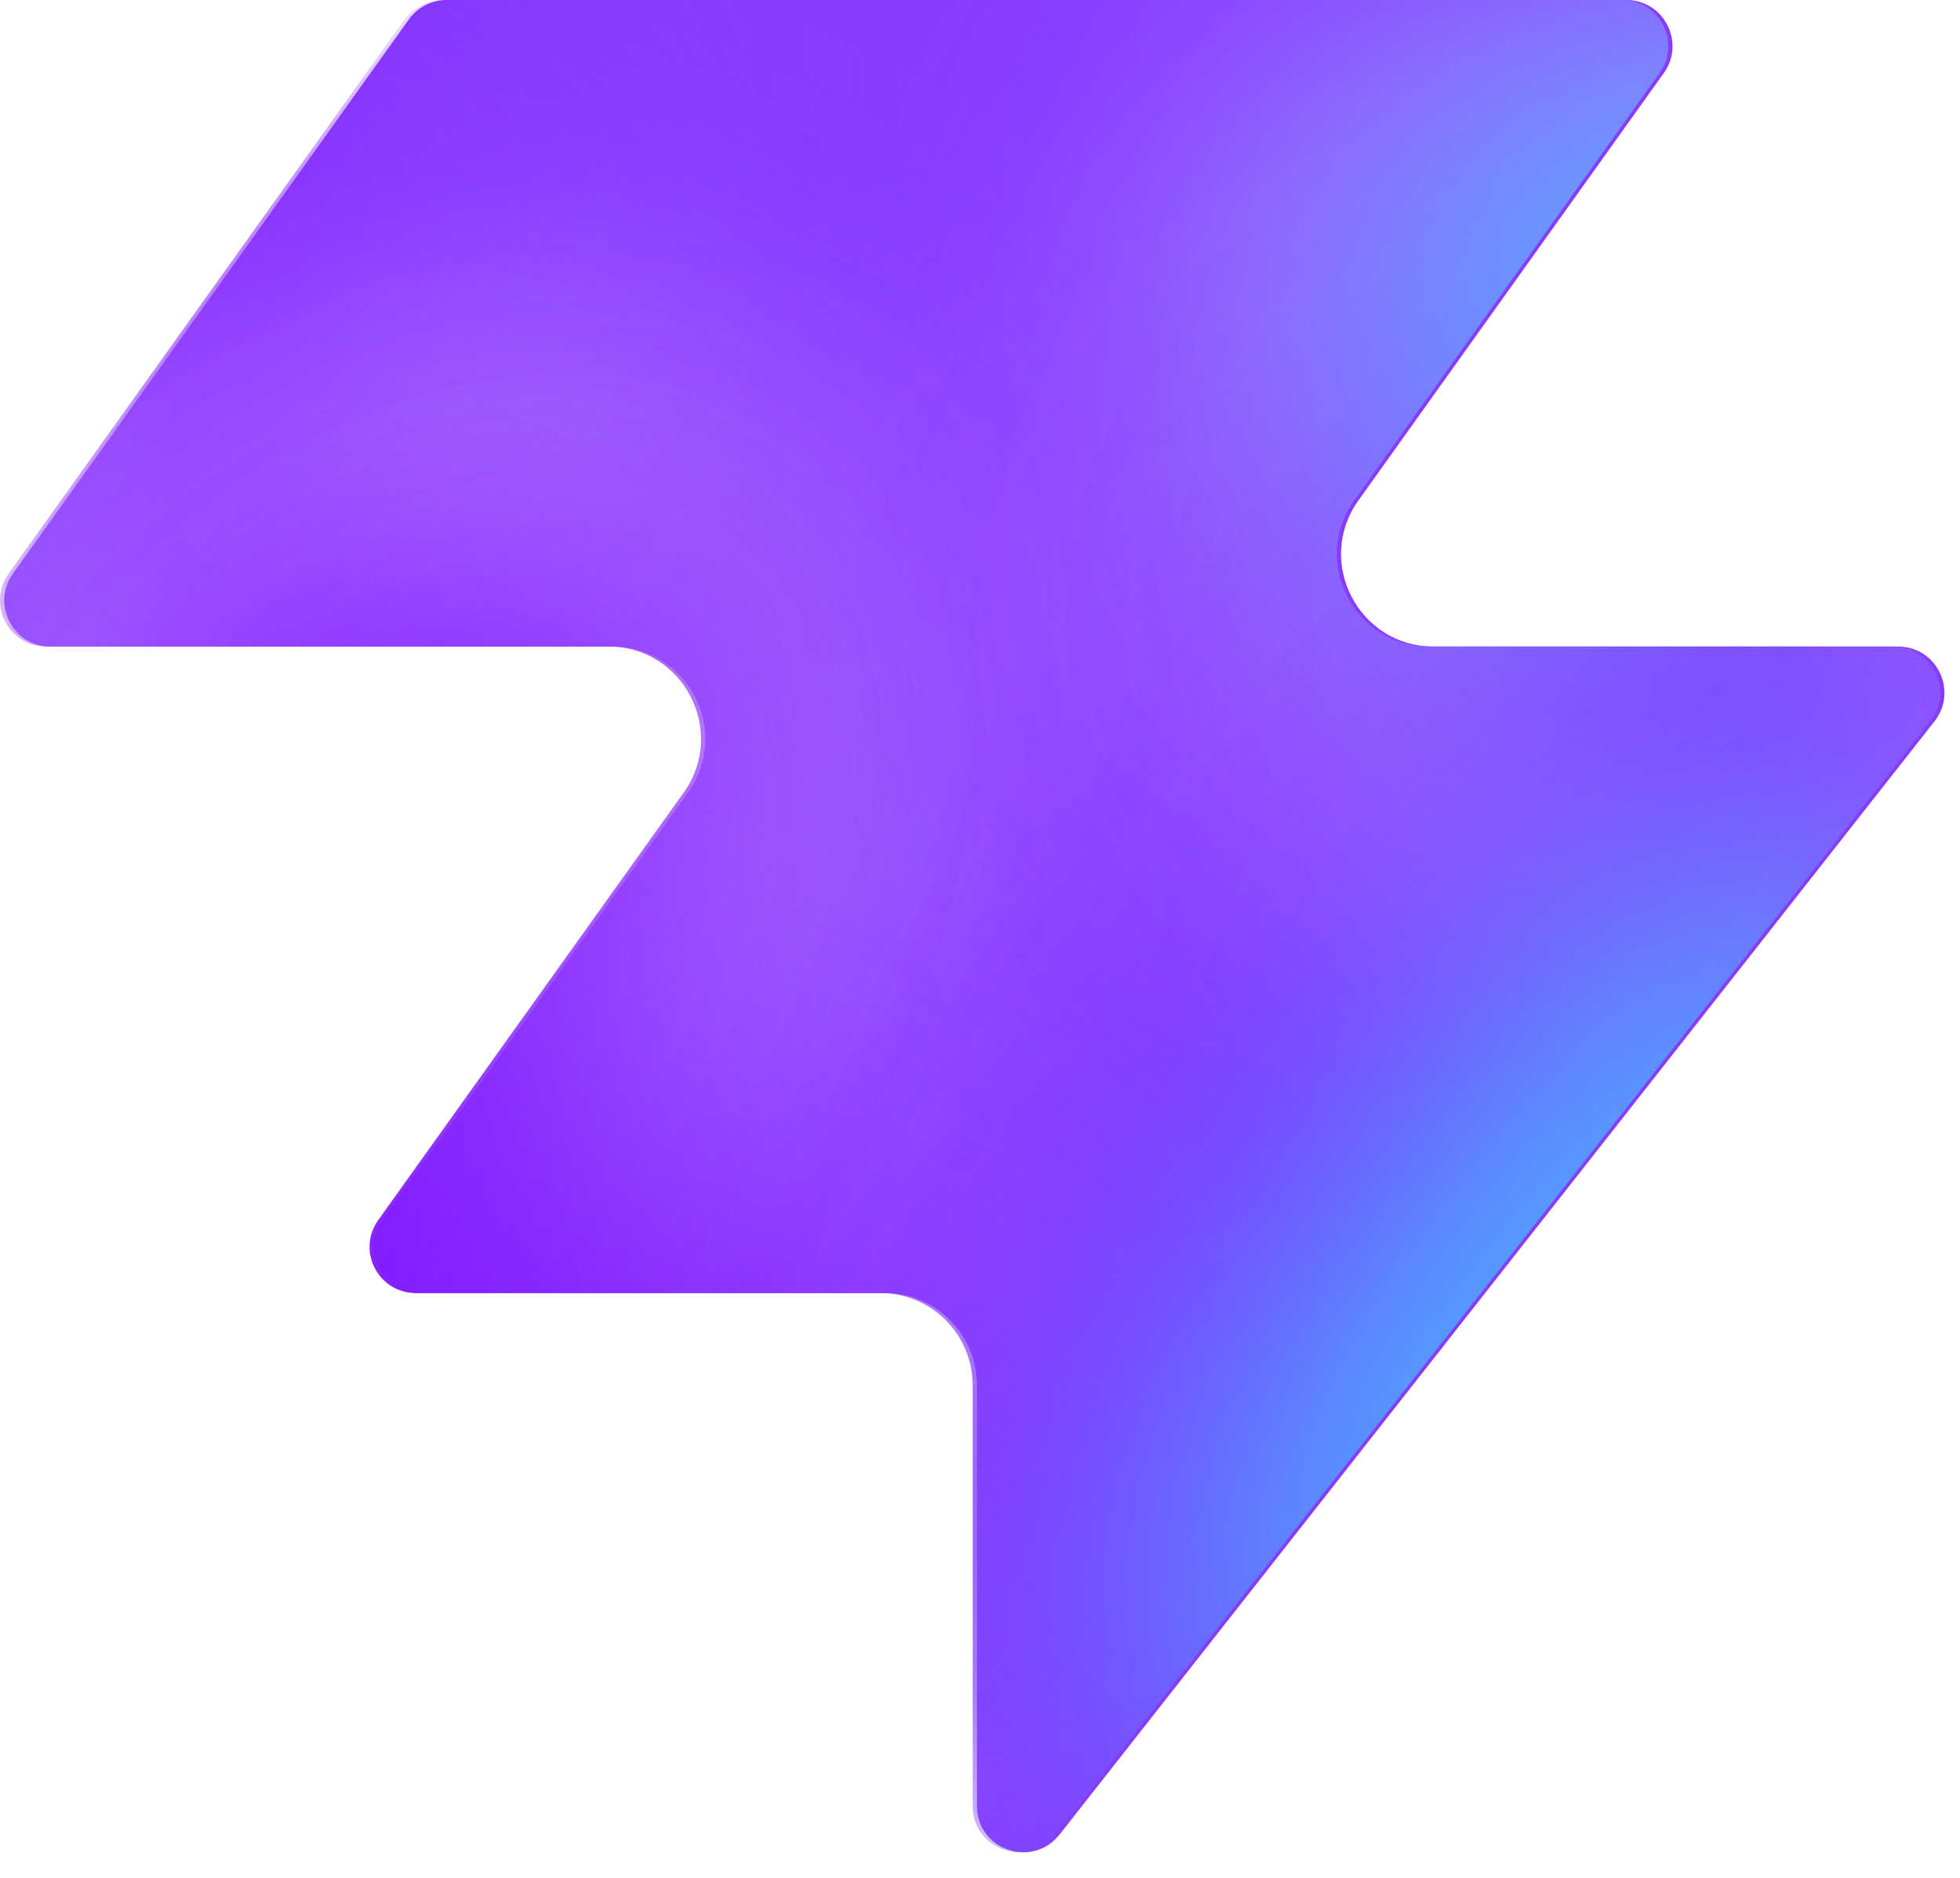
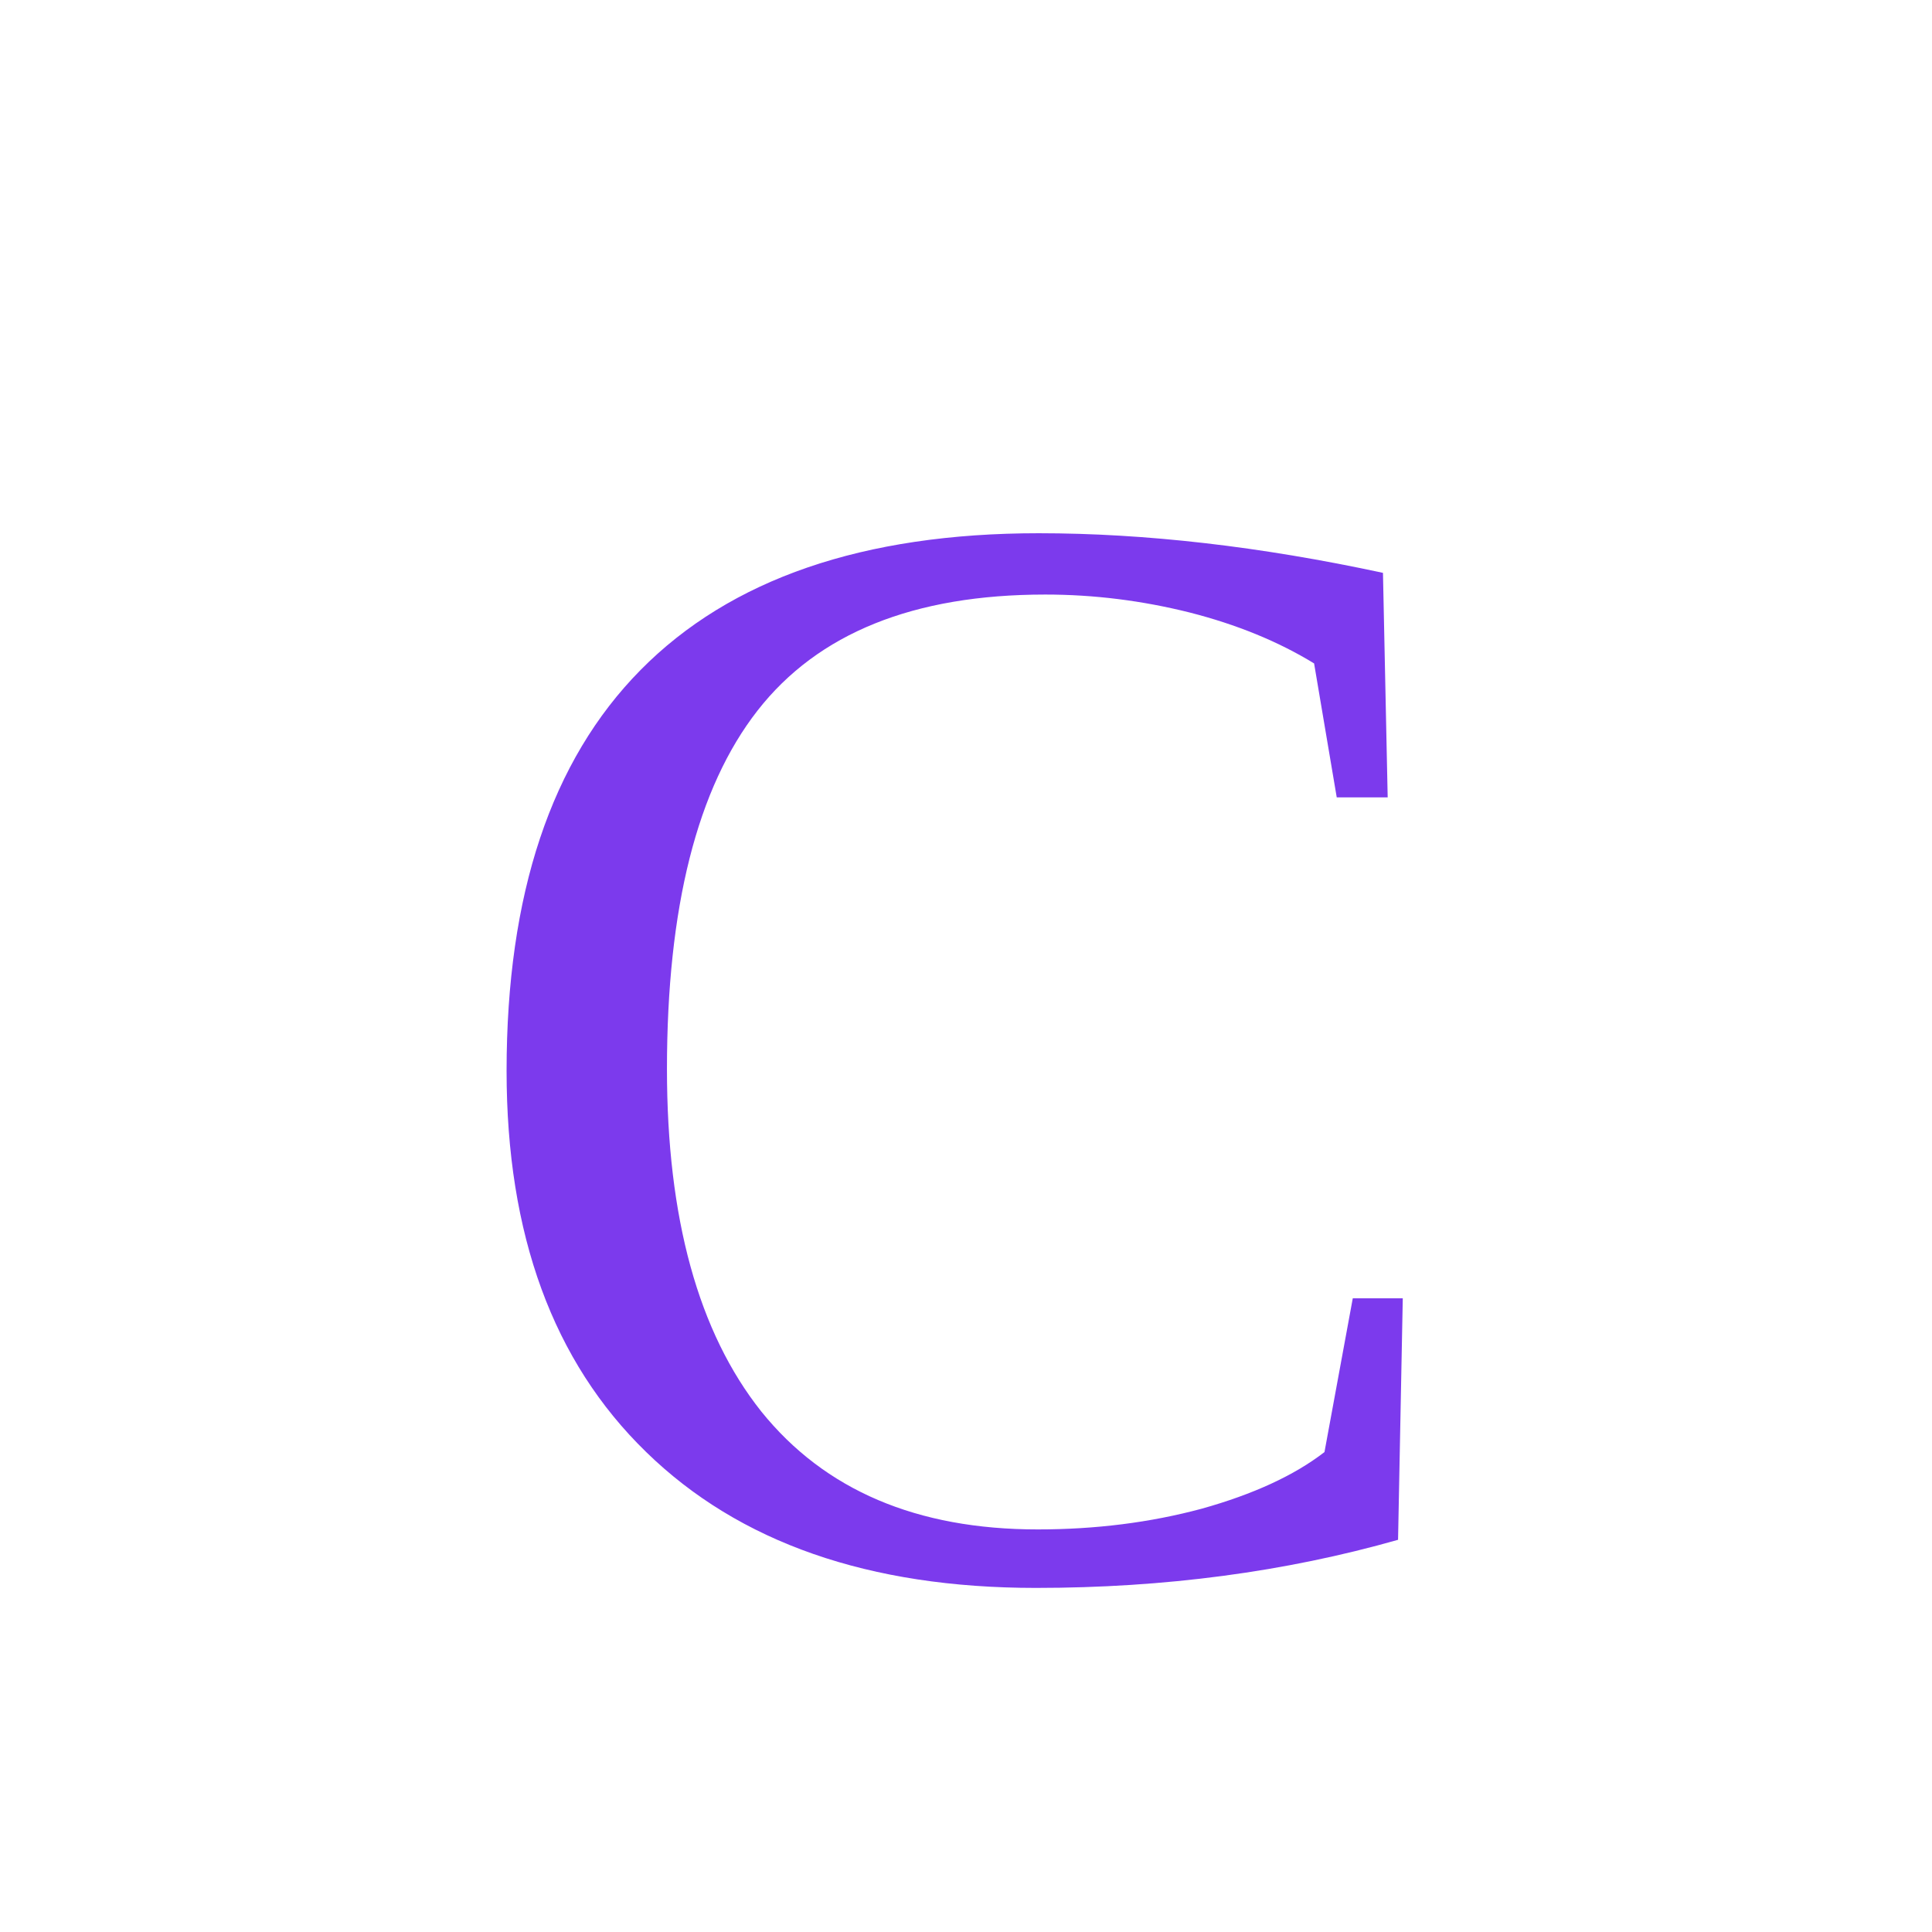
- <svg xmlns="http://www.w3.org/2000/svg" width="48" height="46" fill="none" viewBox="0 0 48 46">
-   <path fill="#863bff" d="M25.946 44.938c-.664.845-2.021.375-2.021-.698V33.937a2.26 2.26 0 0 0-2.262-2.262H10.287c-.92 0-1.456-1.04-.92-1.788l7.48-10.471c1.07-1.497 0-3.578-1.842-3.578H1.237c-.92 0-1.456-1.04-.92-1.788L10.013.474c.214-.297.556-.474.92-.474h28.894c.92 0 1.456 1.04.92 1.788l-7.48 10.471c-1.07 1.498 0 3.579 1.842 3.579h11.377c.943 0 1.473 1.088.89 1.83L25.947 44.94z" style="fill:#863bff;fill:color(display-p3 .525 .23 1);fill-opacity:1" />
-   <mask id="a" width="48" height="46" x="0" y="0" maskUnits="userSpaceOnUse" style="mask-type:alpha">
-     <path fill="#000" d="M25.842 44.938c-.664.844-2.021.375-2.021-.698V33.937a2.26 2.26 0 0 0-2.262-2.262H10.183c-.92 0-1.456-1.04-.92-1.788l7.48-10.471c1.07-1.498 0-3.579-1.842-3.579H1.133c-.92 0-1.456-1.04-.92-1.787L9.91.473c.214-.297.556-.474.92-.474h28.894c.92 0 1.456 1.04.92 1.788l-7.48 10.471c-1.07 1.498 0 3.578 1.842 3.578h11.377c.943 0 1.473 1.088.89 1.832L25.843 44.94z" style="fill:#000;fill-opacity:1" />
-   </mask>
-   <g mask="url(#a)">
-     <g filter="url(#b)">
-       <ellipse cx="5.508" cy="14.704" fill="#ede6ff" rx="5.508" ry="14.704" style="fill:#ede6ff;fill:color(display-p3 .927 .903 1);fill-opacity:1" transform="matrix(.00324 1 1 -.00324 -4.47 31.516)" />
-     </g>
-     <g filter="url(#c)">
-       <ellipse cx="10.399" cy="29.851" fill="#ede6ff" rx="10.399" ry="29.851" style="fill:#ede6ff;fill:color(display-p3 .927 .903 1);fill-opacity:1" transform="matrix(.00324 1 1 -.00324 -39.328 7.883)" />
-     </g>
-     <g filter="url(#d)">
-       <ellipse cx="5.508" cy="30.487" fill="#7e14ff" rx="5.508" ry="30.487" style="fill:#7e14ff;fill:color(display-p3 .492 .077 1);fill-opacity:1" transform="rotate(89.814 -25.913 -14.639)scale(1 -1)" />
-     </g>
-     <g filter="url(#e)">
-       <ellipse cx="5.508" cy="30.599" fill="#7e14ff" rx="5.508" ry="30.599" style="fill:#7e14ff;fill:color(display-p3 .492 .077 1);fill-opacity:1" transform="rotate(89.814 -32.644 -3.334)scale(1 -1)" />
-     </g>
-     <g filter="url(#f)">
-       <ellipse cx="5.508" cy="30.599" fill="#7e14ff" rx="5.508" ry="30.599" style="fill:#7e14ff;fill:color(display-p3 .492 .077 1);fill-opacity:1" transform="matrix(.00324 1 1 -.00324 -34.34 30.47)" />
-     </g>
-     <g filter="url(#g)">
-       <ellipse cx="14.072" cy="22.078" fill="#ede6ff" rx="14.072" ry="22.078" style="fill:#ede6ff;fill:color(display-p3 .927 .903 1);fill-opacity:1" transform="rotate(93.35 24.506 48.493)scale(-1 1)" />
-     </g>
-     <g filter="url(#h)">
-       <ellipse cx="3.47" cy="21.501" fill="#7e14ff" rx="3.47" ry="21.501" style="fill:#7e14ff;fill:color(display-p3 .492 .077 1);fill-opacity:1" transform="rotate(89.009 28.708 47.59)scale(-1 1)" />
-     </g>
-     <g filter="url(#i)">
-       <ellipse cx="3.47" cy="21.501" fill="#7e14ff" rx="3.47" ry="21.501" style="fill:#7e14ff;fill:color(display-p3 .492 .077 1);fill-opacity:1" transform="rotate(89.009 28.708 47.59)scale(-1 1)" />
-     </g>
-     <g filter="url(#j)">
-       <ellipse cx=".387" cy="8.972" fill="#7e14ff" rx="4.407" ry="29.108" style="fill:#7e14ff;fill:color(display-p3 .492 .077 1);fill-opacity:1" transform="rotate(39.51 .387 8.972)" />
-     </g>
-     <g filter="url(#k)">
-       <ellipse cx="47.523" cy="-6.092" fill="#7e14ff" rx="4.407" ry="29.108" style="fill:#7e14ff;fill:color(display-p3 .492 .077 1);fill-opacity:1" transform="rotate(37.892 47.523 -6.092)" />
-     </g>
-     <g filter="url(#l)">
-       <ellipse cx="41.412" cy="6.333" fill="#47bfff" rx="5.971" ry="9.665" style="fill:#47bfff;fill:color(display-p3 .28 .748 1);fill-opacity:1" transform="rotate(37.892 41.412 6.333)" />
-     </g>
-     <g filter="url(#m)">
-       <ellipse cx="-1.879" cy="38.332" fill="#7e14ff" rx="4.407" ry="29.108" style="fill:#7e14ff;fill:color(display-p3 .492 .077 1);fill-opacity:1" transform="rotate(37.892 -1.88 38.332)" />
-     </g>
-     <g filter="url(#n)">
-       <ellipse cx="-1.879" cy="38.332" fill="#7e14ff" rx="4.407" ry="29.108" style="fill:#7e14ff;fill:color(display-p3 .492 .077 1);fill-opacity:1" transform="rotate(37.892 -1.88 38.332)" />
-     </g>
-     <g filter="url(#o)">
-       <ellipse cx="35.651" cy="29.907" fill="#7e14ff" rx="4.407" ry="29.108" style="fill:#7e14ff;fill:color(display-p3 .492 .077 1);fill-opacity:1" transform="rotate(37.892 35.651 29.907)" />
-     </g>
-     <g filter="url(#p)">
-       <ellipse cx="38.418" cy="32.4" fill="#47bfff" rx="5.971" ry="15.297" style="fill:#47bfff;fill:color(display-p3 .28 .748 1);fill-opacity:1" transform="rotate(37.892 38.418 32.4)" />
-     </g>
-   </g>
-   <defs>
-     <filter id="b" width="60.045" height="41.654" x="-19.77" y="16.149" color-interpolation-filters="sRGB" filterUnits="userSpaceOnUse">
-       <feFlood flood-opacity="0" result="BackgroundImageFix" />
-       <feBlend in="SourceGraphic" in2="BackgroundImageFix" result="shape" />
-       <feGaussianBlur result="effect1_foregroundBlur_2002_17158" stdDeviation="7.659" />
-     </filter>
-     <filter id="c" width="90.34" height="51.437" x="-54.613" y="-7.533" color-interpolation-filters="sRGB" filterUnits="userSpaceOnUse">
-       <feFlood flood-opacity="0" result="BackgroundImageFix" />
-       <feBlend in="SourceGraphic" in2="BackgroundImageFix" result="shape" />
-       <feGaussianBlur result="effect1_foregroundBlur_2002_17158" stdDeviation="7.659" />
-     </filter>
-     <filter id="d" width="79.355" height="29.4" x="-49.64" y="2.03" color-interpolation-filters="sRGB" filterUnits="userSpaceOnUse">
-       <feFlood flood-opacity="0" result="BackgroundImageFix" />
-       <feBlend in="SourceGraphic" in2="BackgroundImageFix" result="shape" />
-       <feGaussianBlur result="effect1_foregroundBlur_2002_17158" stdDeviation="4.596" />
-     </filter>
-     <filter id="e" width="79.579" height="29.4" x="-45.045" y="20.029" color-interpolation-filters="sRGB" filterUnits="userSpaceOnUse">
-       <feFlood flood-opacity="0" result="BackgroundImageFix" />
-       <feBlend in="SourceGraphic" in2="BackgroundImageFix" result="shape" />
-       <feGaussianBlur result="effect1_foregroundBlur_2002_17158" stdDeviation="4.596" />
-     </filter>
-     <filter id="f" width="79.579" height="29.4" x="-43.513" y="21.178" color-interpolation-filters="sRGB" filterUnits="userSpaceOnUse">
-       <feFlood flood-opacity="0" result="BackgroundImageFix" />
-       <feBlend in="SourceGraphic" in2="BackgroundImageFix" result="shape" />
-       <feGaussianBlur result="effect1_foregroundBlur_2002_17158" stdDeviation="4.596" />
-     </filter>
-     <filter id="g" width="74.749" height="58.852" x="15.756" y="-17.901" color-interpolation-filters="sRGB" filterUnits="userSpaceOnUse">
-       <feFlood flood-opacity="0" result="BackgroundImageFix" />
-       <feBlend in="SourceGraphic" in2="BackgroundImageFix" result="shape" />
-       <feGaussianBlur result="effect1_foregroundBlur_2002_17158" stdDeviation="7.659" />
-     </filter>
-     <filter id="h" width="61.377" height="25.362" x="23.548" y="2.284" color-interpolation-filters="sRGB" filterUnits="userSpaceOnUse">
-       <feFlood flood-opacity="0" result="BackgroundImageFix" />
-       <feBlend in="SourceGraphic" in2="BackgroundImageFix" result="shape" />
-       <feGaussianBlur result="effect1_foregroundBlur_2002_17158" stdDeviation="4.596" />
-     </filter>
-     <filter id="i" width="61.377" height="25.362" x="23.548" y="2.284" color-interpolation-filters="sRGB" filterUnits="userSpaceOnUse">
-       <feFlood flood-opacity="0" result="BackgroundImageFix" />
-       <feBlend in="SourceGraphic" in2="BackgroundImageFix" result="shape" />
-       <feGaussianBlur result="effect1_foregroundBlur_2002_17158" stdDeviation="4.596" />
-     </filter>
-     <filter id="j" width="56.045" height="63.649" x="-27.636" y="-22.853" color-interpolation-filters="sRGB" filterUnits="userSpaceOnUse">
-       <feFlood flood-opacity="0" result="BackgroundImageFix" />
-       <feBlend in="SourceGraphic" in2="BackgroundImageFix" result="shape" />
-       <feGaussianBlur result="effect1_foregroundBlur_2002_17158" stdDeviation="4.596" />
-     </filter>
-     <filter id="k" width="54.814" height="64.646" x="20.116" y="-38.415" color-interpolation-filters="sRGB" filterUnits="userSpaceOnUse">
-       <feFlood flood-opacity="0" result="BackgroundImageFix" />
-       <feBlend in="SourceGraphic" in2="BackgroundImageFix" result="shape" />
-       <feGaussianBlur result="effect1_foregroundBlur_2002_17158" stdDeviation="4.596" />
-     </filter>
-     <filter id="l" width="33.541" height="35.313" x="24.641" y="-11.323" color-interpolation-filters="sRGB" filterUnits="userSpaceOnUse">
-       <feFlood flood-opacity="0" result="BackgroundImageFix" />
-       <feBlend in="SourceGraphic" in2="BackgroundImageFix" result="shape" />
-       <feGaussianBlur result="effect1_foregroundBlur_2002_17158" stdDeviation="4.596" />
-     </filter>
-     <filter id="m" width="54.814" height="64.646" x="-29.286" y="6.009" color-interpolation-filters="sRGB" filterUnits="userSpaceOnUse">
-       <feFlood flood-opacity="0" result="BackgroundImageFix" />
-       <feBlend in="SourceGraphic" in2="BackgroundImageFix" result="shape" />
-       <feGaussianBlur result="effect1_foregroundBlur_2002_17158" stdDeviation="4.596" />
-     </filter>
-     <filter id="n" width="54.814" height="64.646" x="-29.286" y="6.009" color-interpolation-filters="sRGB" filterUnits="userSpaceOnUse">
-       <feFlood flood-opacity="0" result="BackgroundImageFix" />
-       <feBlend in="SourceGraphic" in2="BackgroundImageFix" result="shape" />
-       <feGaussianBlur result="effect1_foregroundBlur_2002_17158" stdDeviation="4.596" />
-     </filter>
-     <filter id="o" width="54.814" height="64.646" x="8.244" y="-2.416" color-interpolation-filters="sRGB" filterUnits="userSpaceOnUse">
-       <feFlood flood-opacity="0" result="BackgroundImageFix" />
-       <feBlend in="SourceGraphic" in2="BackgroundImageFix" result="shape" />
-       <feGaussianBlur result="effect1_foregroundBlur_2002_17158" stdDeviation="4.596" />
-     </filter>
-     <filter id="p" width="39.409" height="43.623" x="18.713" y="10.588" color-interpolation-filters="sRGB" filterUnits="userSpaceOnUse">
-       <feFlood flood-opacity="0" result="BackgroundImageFix" />
-       <feBlend in="SourceGraphic" in2="BackgroundImageFix" result="shape" />
-       <feGaussianBlur result="effect1_foregroundBlur_2002_17158" stdDeviation="4.596" />
-     </filter>
-   </defs>
+ <svg xmlns="http://www.w3.org/2000/svg" viewBox="0 0 32 32">
+   <text x="50%" y="54%" dominant-baseline="central" text-anchor="middle" font-family="Georgia, 'Times New Roman', serif" font-size="26" font-weight="400" fill="#7C3AED">C</text>
</svg>
